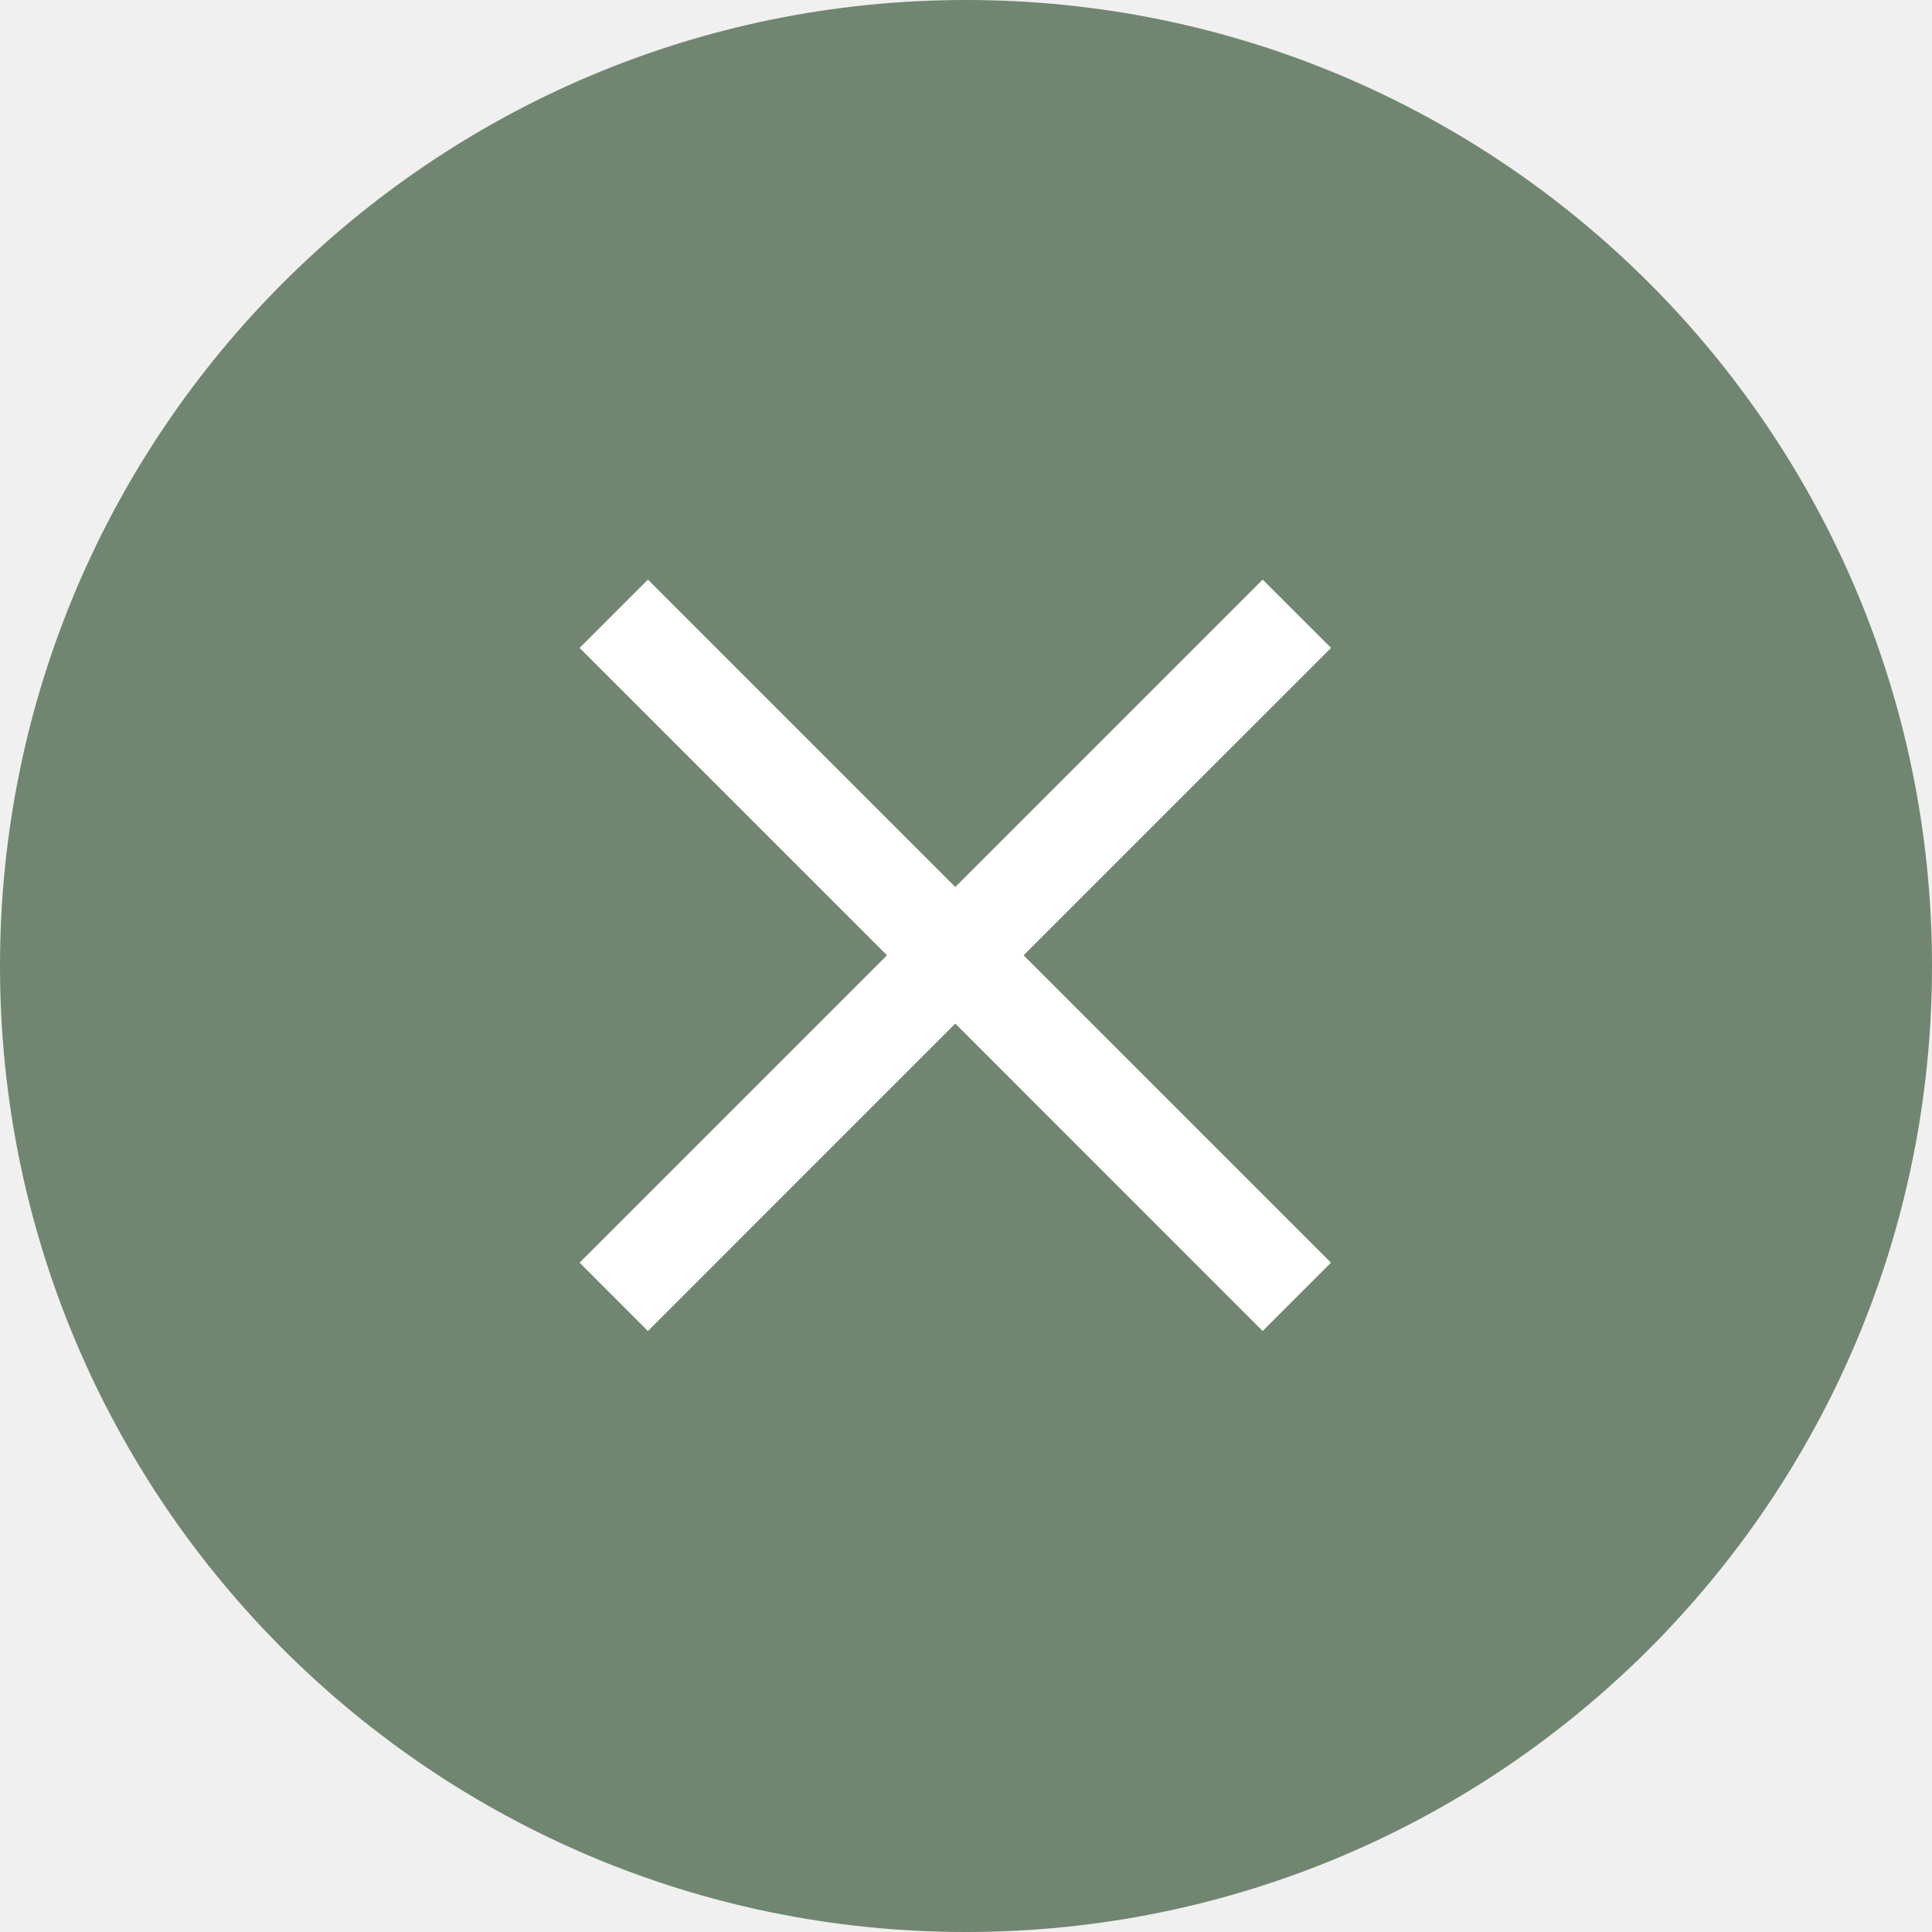
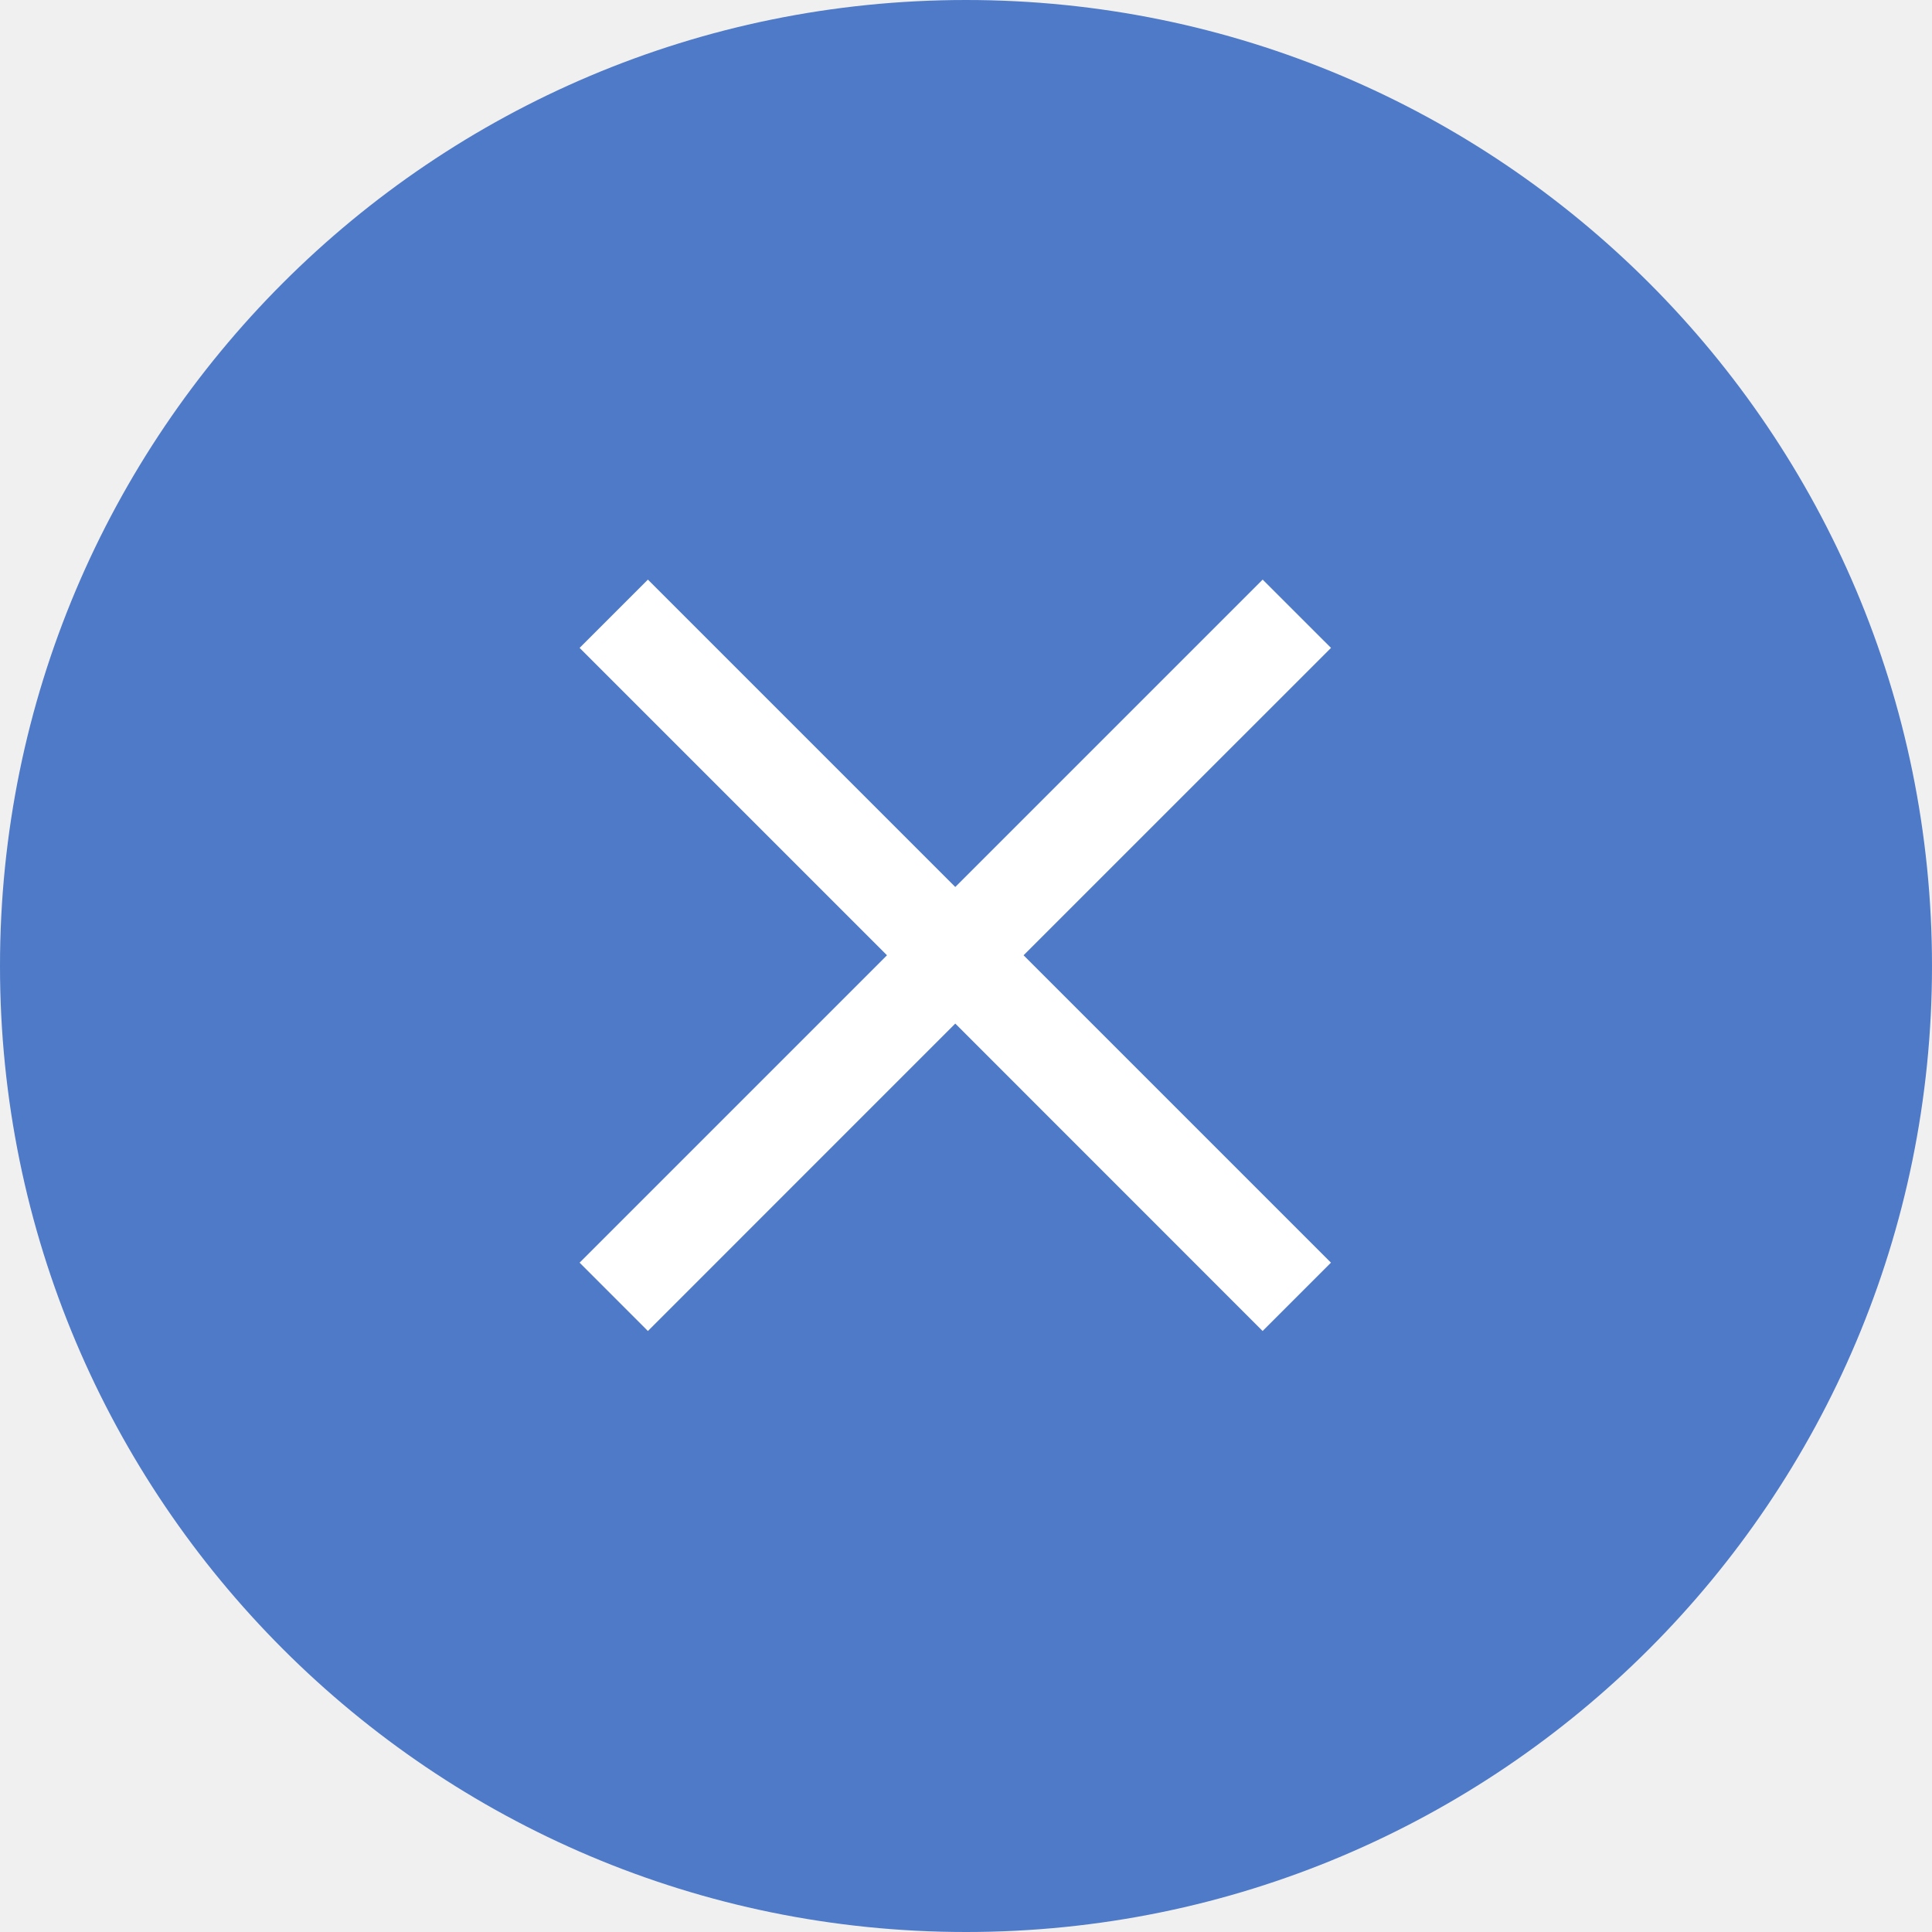
<svg xmlns="http://www.w3.org/2000/svg" width="40" height="40">
-   <circle cx="20" cy="20" r="20" fill="#708670" />
+   <circle cx="20" cy="20" r="20" fill="#4E7AC7" />
  <path d="M19.778 21.192l-6.364 6.365L12 26.142l6.364-6.364L12 13.414 13.414 12l6.364 6.364L26.142 12l1.415 1.414-6.365 6.364 6.364 6.364-1.415 1.415z" fill="#fff" />
</svg>
